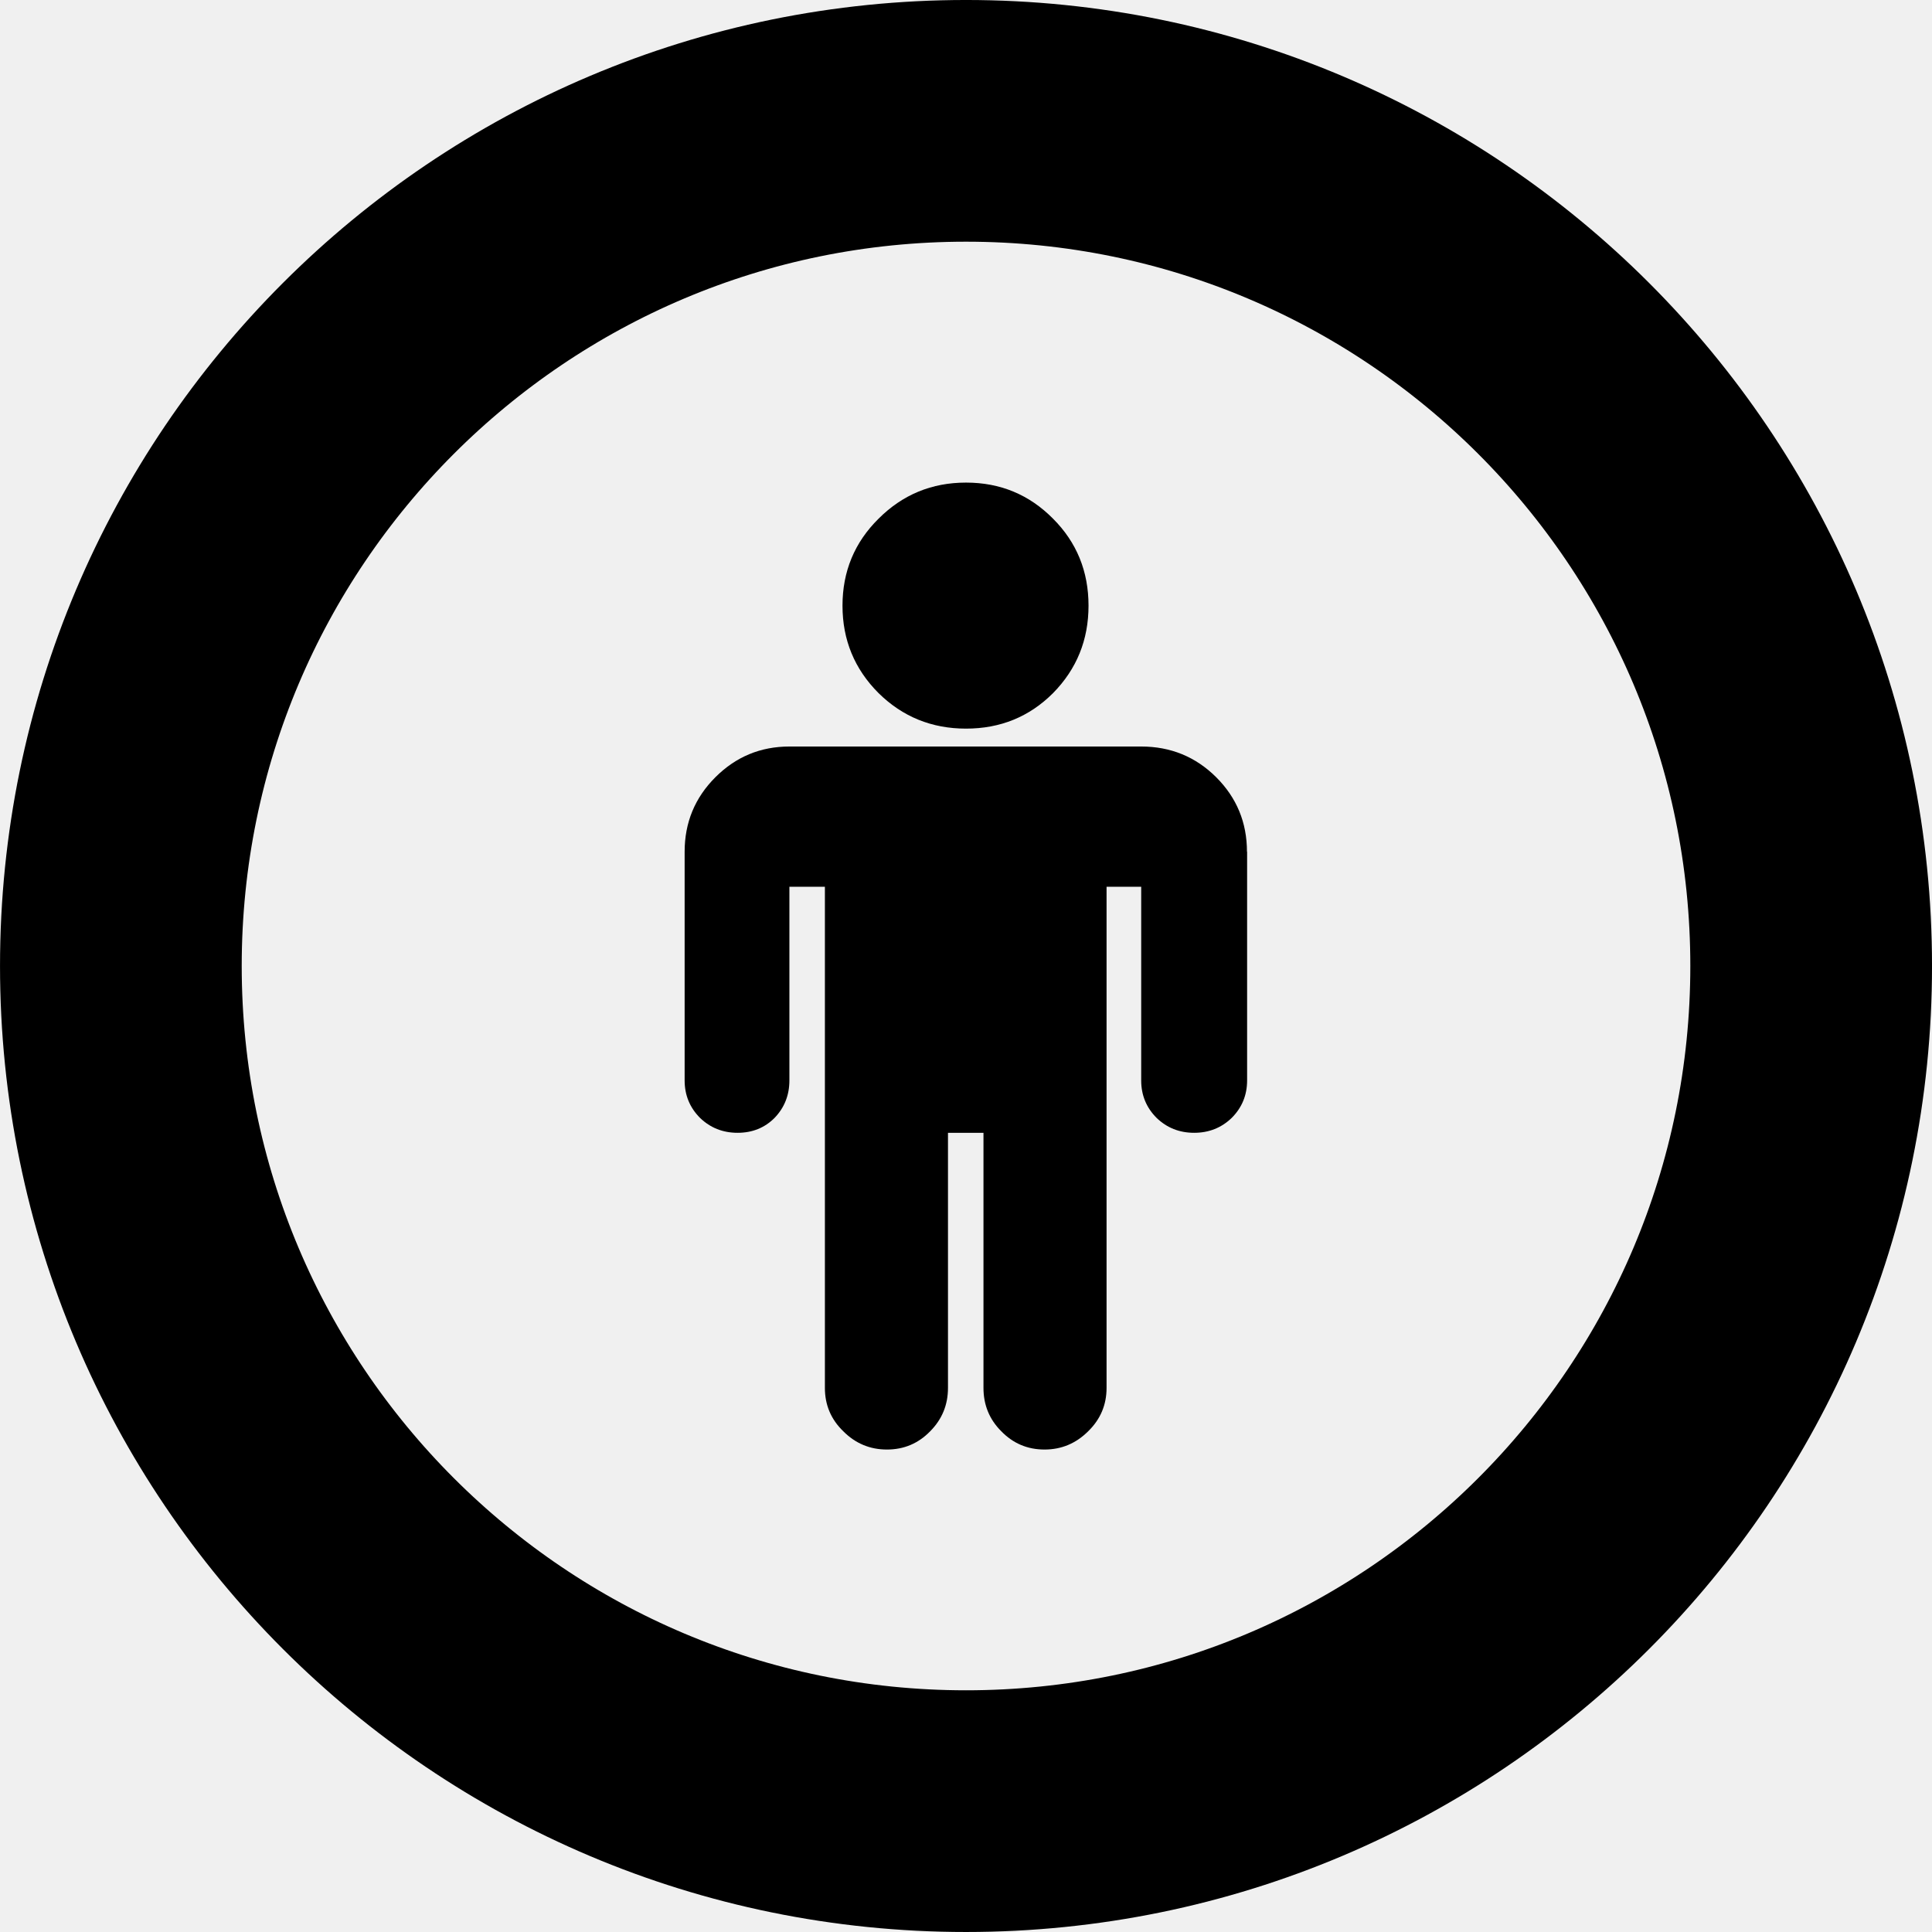
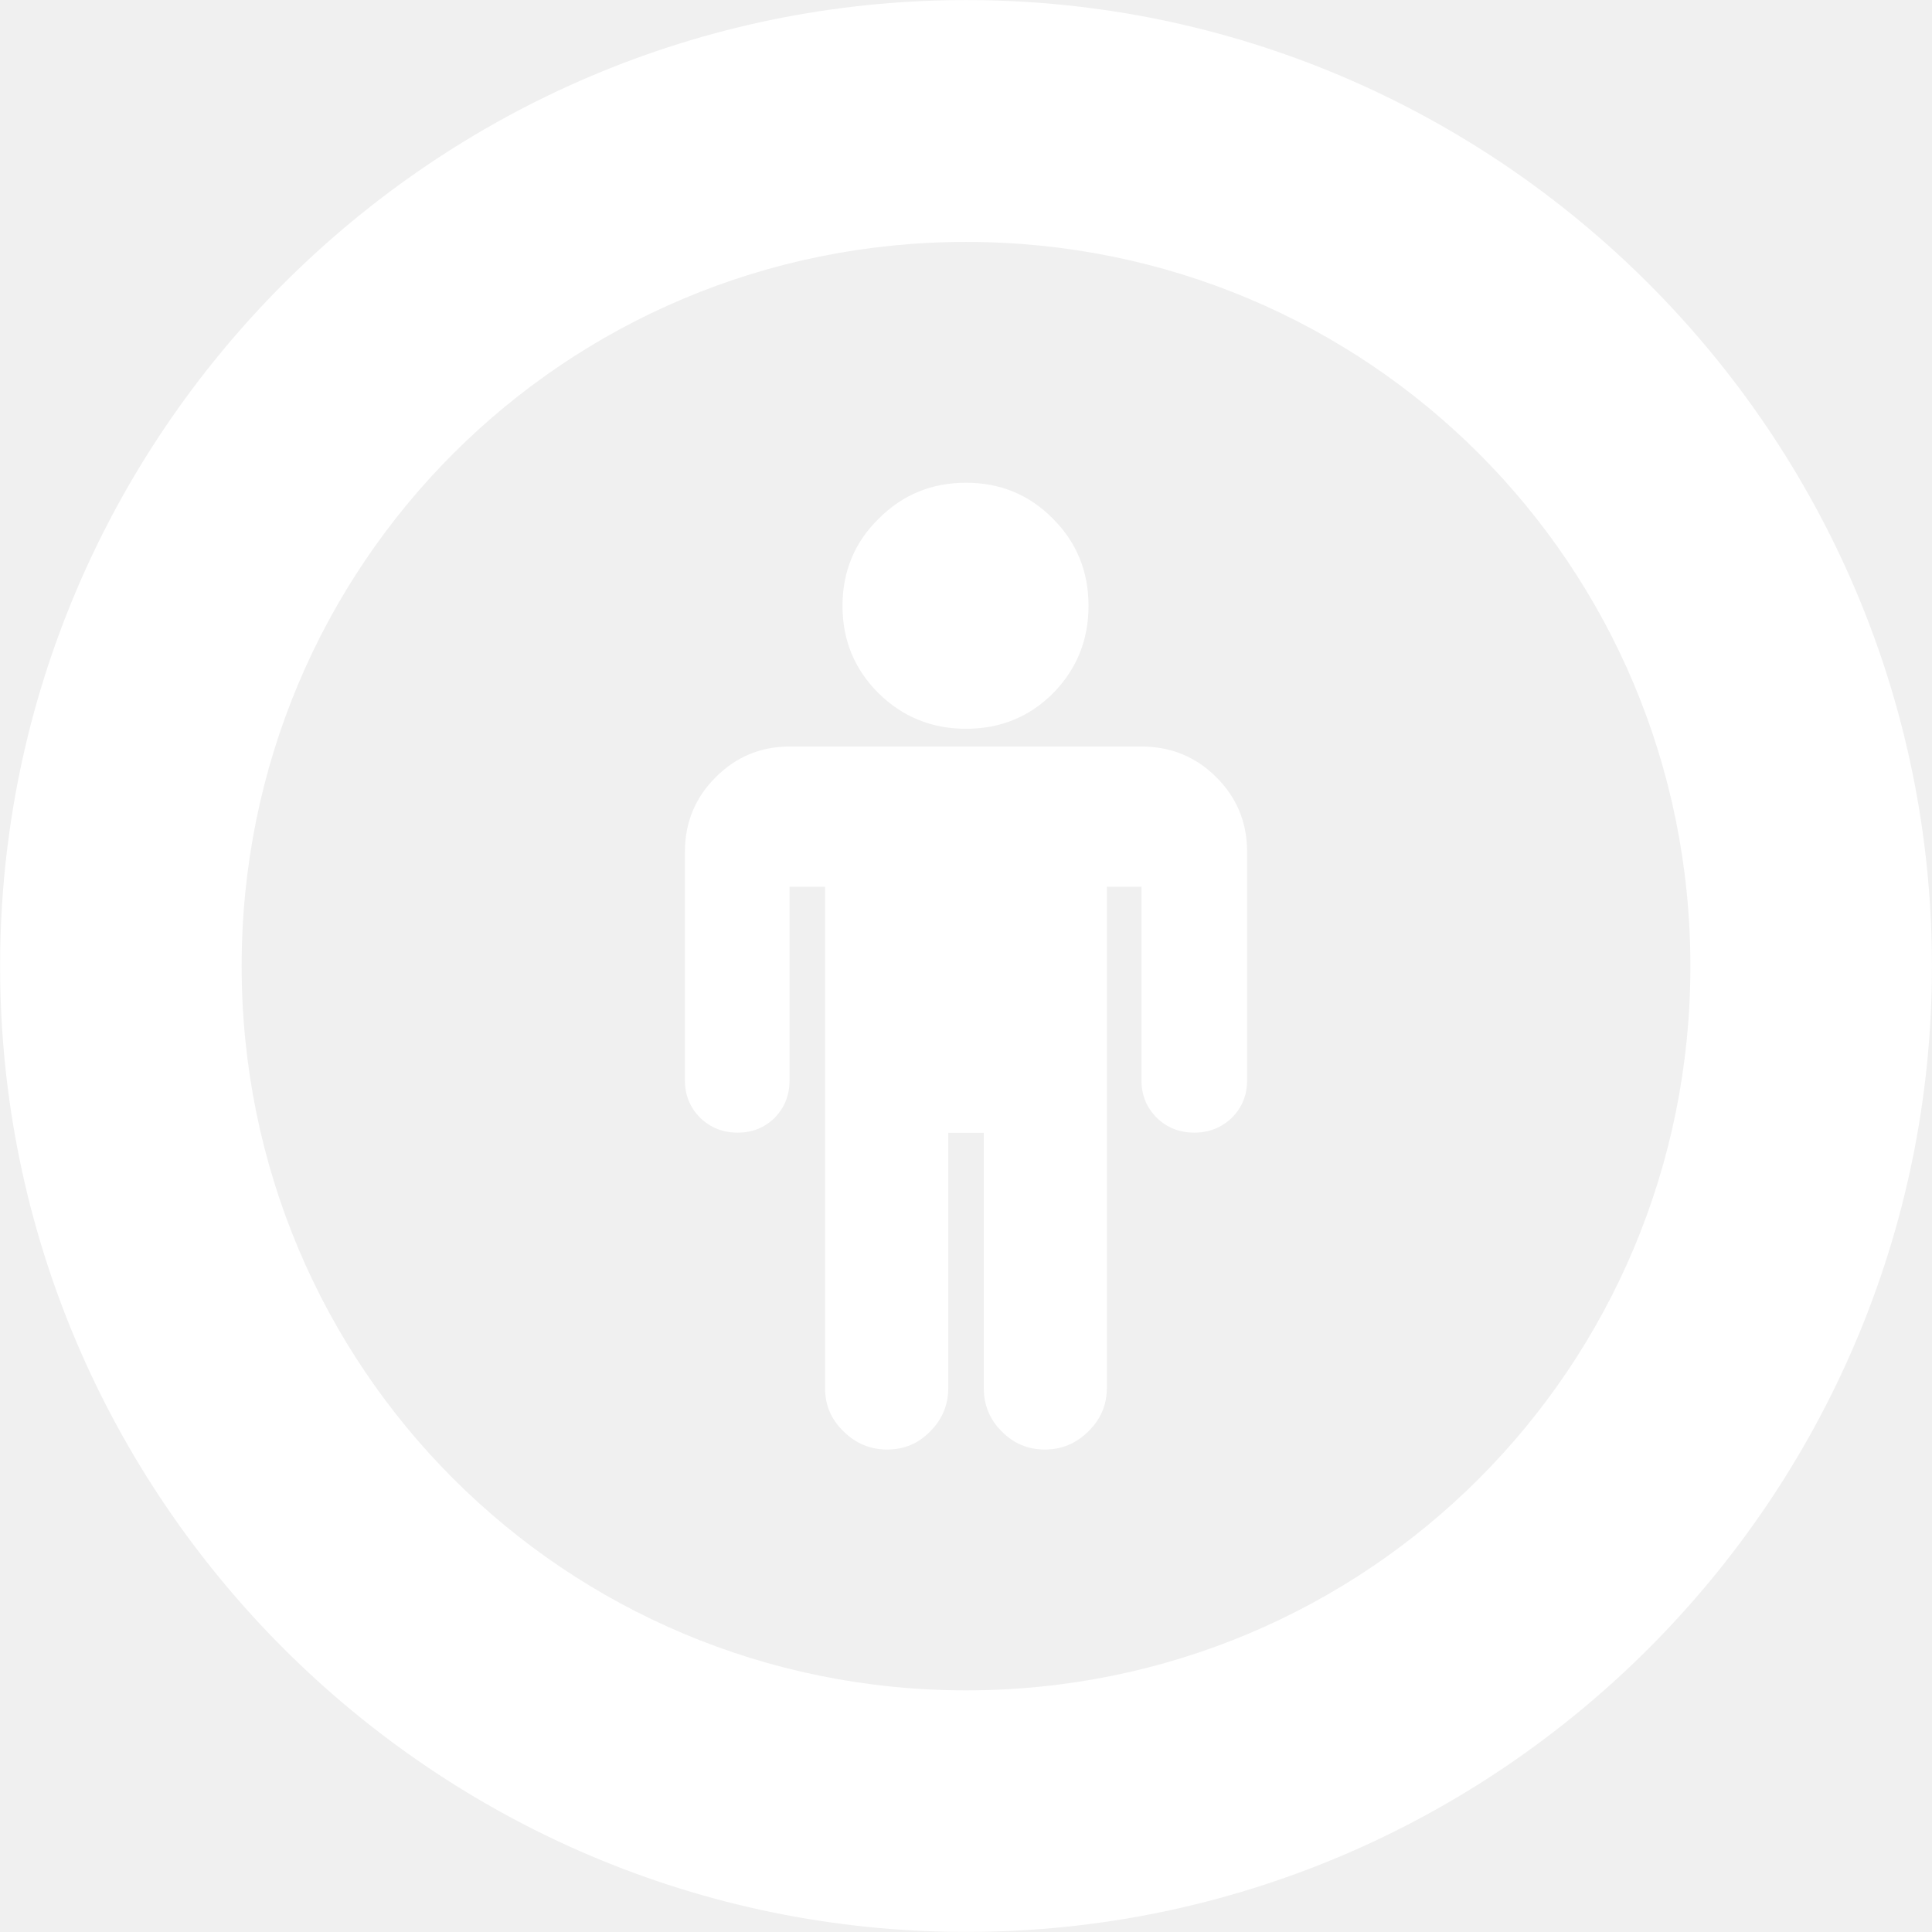
<svg xmlns="http://www.w3.org/2000/svg" width="13.389mm" height="13.389mm" viewBox="0 0 13.389 13.389" version="1.1" id="svg1">
  <defs id="defs1" />
  <g id="layer1" transform="translate(-73.67938,-92.19155)">
-     <circle style="fill:none;fill-opacity:1;stroke:#000000;stroke-width:1.675;stroke-dasharray:none;stroke-opacity:1;paint-order:stroke fill markers" id="path2-5-6" cx="80.374" cy="98.886" r="5.857" />
-     <path d="m 82.322,98.094 v 1.585 q 0,0.153 -0.107,0.26 -0.107,0.103 -0.26,0.103 -0.153,0 -0.26,-0.103 -0.107,-0.107 -0.107,-0.26 v -1.342 h -0.24 v 3.473 q 0,0.176 -0.127,0.3 -0.127,0.127 -0.303,0.127 -0.177,0 -0.3,-0.127 -0.123,-0.123 -0.123,-0.3 v -1.768 h -0.246 v 1.768 q 0,0.176 -0.123,0.3 -0.123,0.127 -0.3,0.127 -0.177,0 -0.303,-0.127 -0.127,-0.123 -0.127,-0.3 v -3.473 h -0.246 v 1.342 q 0,0.153 -0.103,0.26 -0.103,0.103 -0.256,0.103 -0.153,0 -0.26,-0.103 -0.107,-0.107 -0.107,-0.26 v -1.585 q 0,-0.303 0.213,-0.516 0.213,-0.213 0.513,-0.213 h 2.438 q 0.306,0 0.52,0.213 0.213,0.213 0.213,0.516 z M 80.977,95.786 q 0.246,0.246 0.246,0.603 0,0.356 -0.246,0.606 -0.246,0.246 -0.603,0.246 -0.356,0 -0.606,-0.246 -0.25,-0.25 -0.25,-0.606 0,-0.356 0.25,-0.603 0.25,-0.25 0.606,-0.25 0.356,0 0.603,0.25 z" id="text6" style="font-size:6.82px;font-family:ModulaBlack;-inkscape-font-specification:'ModulaBlack, Normal';stroke-width:0.36" aria-label="" />
+     <path id="path2-5-6" style="color:#000000;fill:#ffffff;-inkscape-stroke:none;paint-order:stroke fill markers" d="m 80.375,92.192 c -3.687,0 -6.695,3.008 -6.695,6.695 0,3.687 3.008,6.693 6.695,6.693 3.687,0 6.693,-3.006 6.693,-6.693 0,-3.687 -3.006,-6.695 -6.693,-6.695 z m 0,1.676 c 2.782,0 5.019,2.237 5.019,5.019 0,2.782 -2.237,5.019 -5.019,5.019 -2.782,0 -5.021,-2.237 -5.021,-5.019 0,-2.782 2.239,-5.019 5.021,-5.019 z m -0.001,1.669 c -0.238,0 -0.44,0.083 -0.606,0.25 -0.167,0.164 -0.25,0.366 -0.25,0.603 0,0.238 0.083,0.44 0.25,0.606 0.167,0.164 0.369,0.246 0.606,0.246 0.238,0 0.439,-0.082 0.603,-0.246 0.164,-0.167 0.246,-0.369 0.246,-0.606 0,-0.238 -0.082,-0.439 -0.246,-0.603 -0.164,-0.167 -0.366,-0.25 -0.603,-0.25 z m -1.222,1.828 c -0.2,0 -0.371,0.071 -0.513,0.213 -0.142,0.142 -0.213,0.314 -0.213,0.516 v 1.585 c 0,0.102 0.035,0.188 0.106,0.259 0.071,0.069 0.158,0.103 0.26,0.103 0.102,0 0.187,-0.035 0.256,-0.103 0.069,-0.071 0.103,-0.157 0.103,-0.259 v -1.342 h 0.246 v 3.473 c 0,0.118 0.042,0.218 0.127,0.3 0.084,0.084 0.185,0.127 0.303,0.127 0.118,0 0.218,-0.042 0.3,-0.127 0.082,-0.082 0.124,-0.182 0.124,-0.3 v -1.768 h 0.246 v 1.768 c 0,0.118 0.041,0.218 0.123,0.3 0.082,0.084 0.182,0.127 0.3,0.127 0.118,0 0.218,-0.042 0.303,-0.127 0.084,-0.082 0.127,-0.182 0.127,-0.3 v -3.473 h 0.24 v 1.342 c 0,0.102 0.035,0.188 0.106,0.259 0.071,0.069 0.158,0.103 0.26,0.103 0.102,0 0.189,-0.035 0.26,-0.103 0.071,-0.071 0.106,-0.157 0.106,-0.259 v -1.585 c 0,-0.202 -0.071,-0.374 -0.213,-0.516 -0.142,-0.142 -0.316,-0.213 -0.52,-0.213 z" />
  </g>
</svg>
